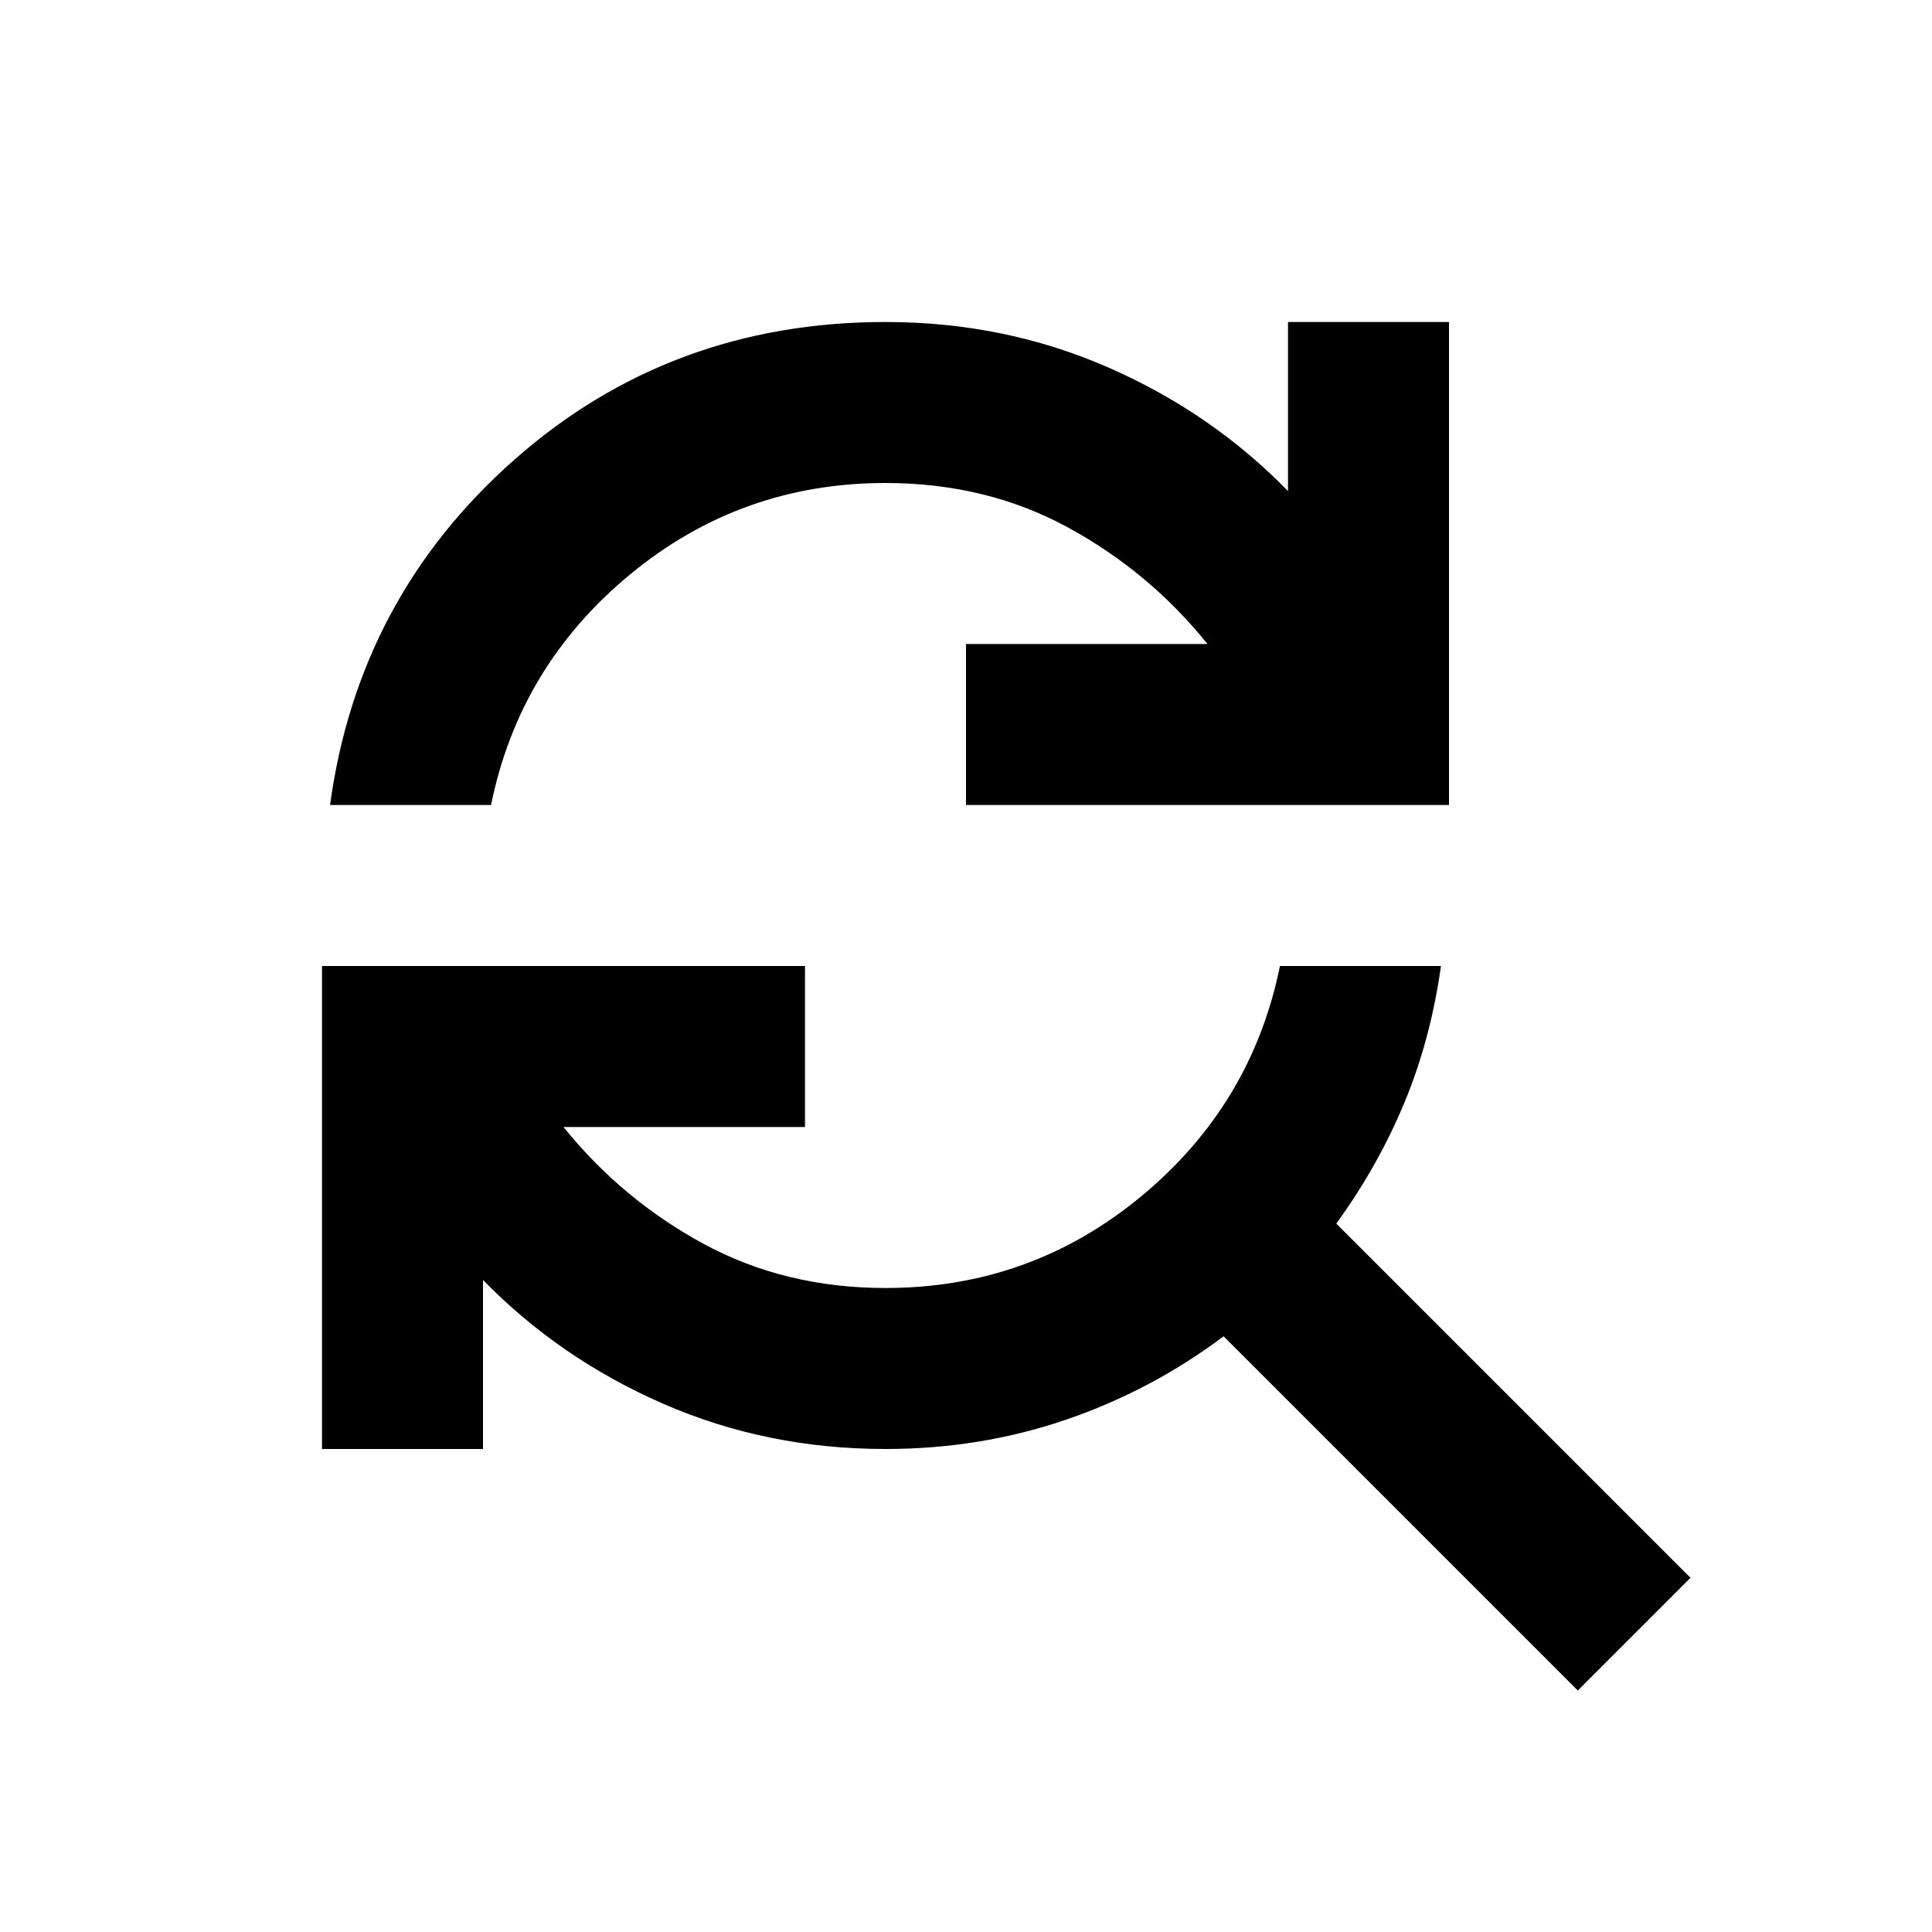
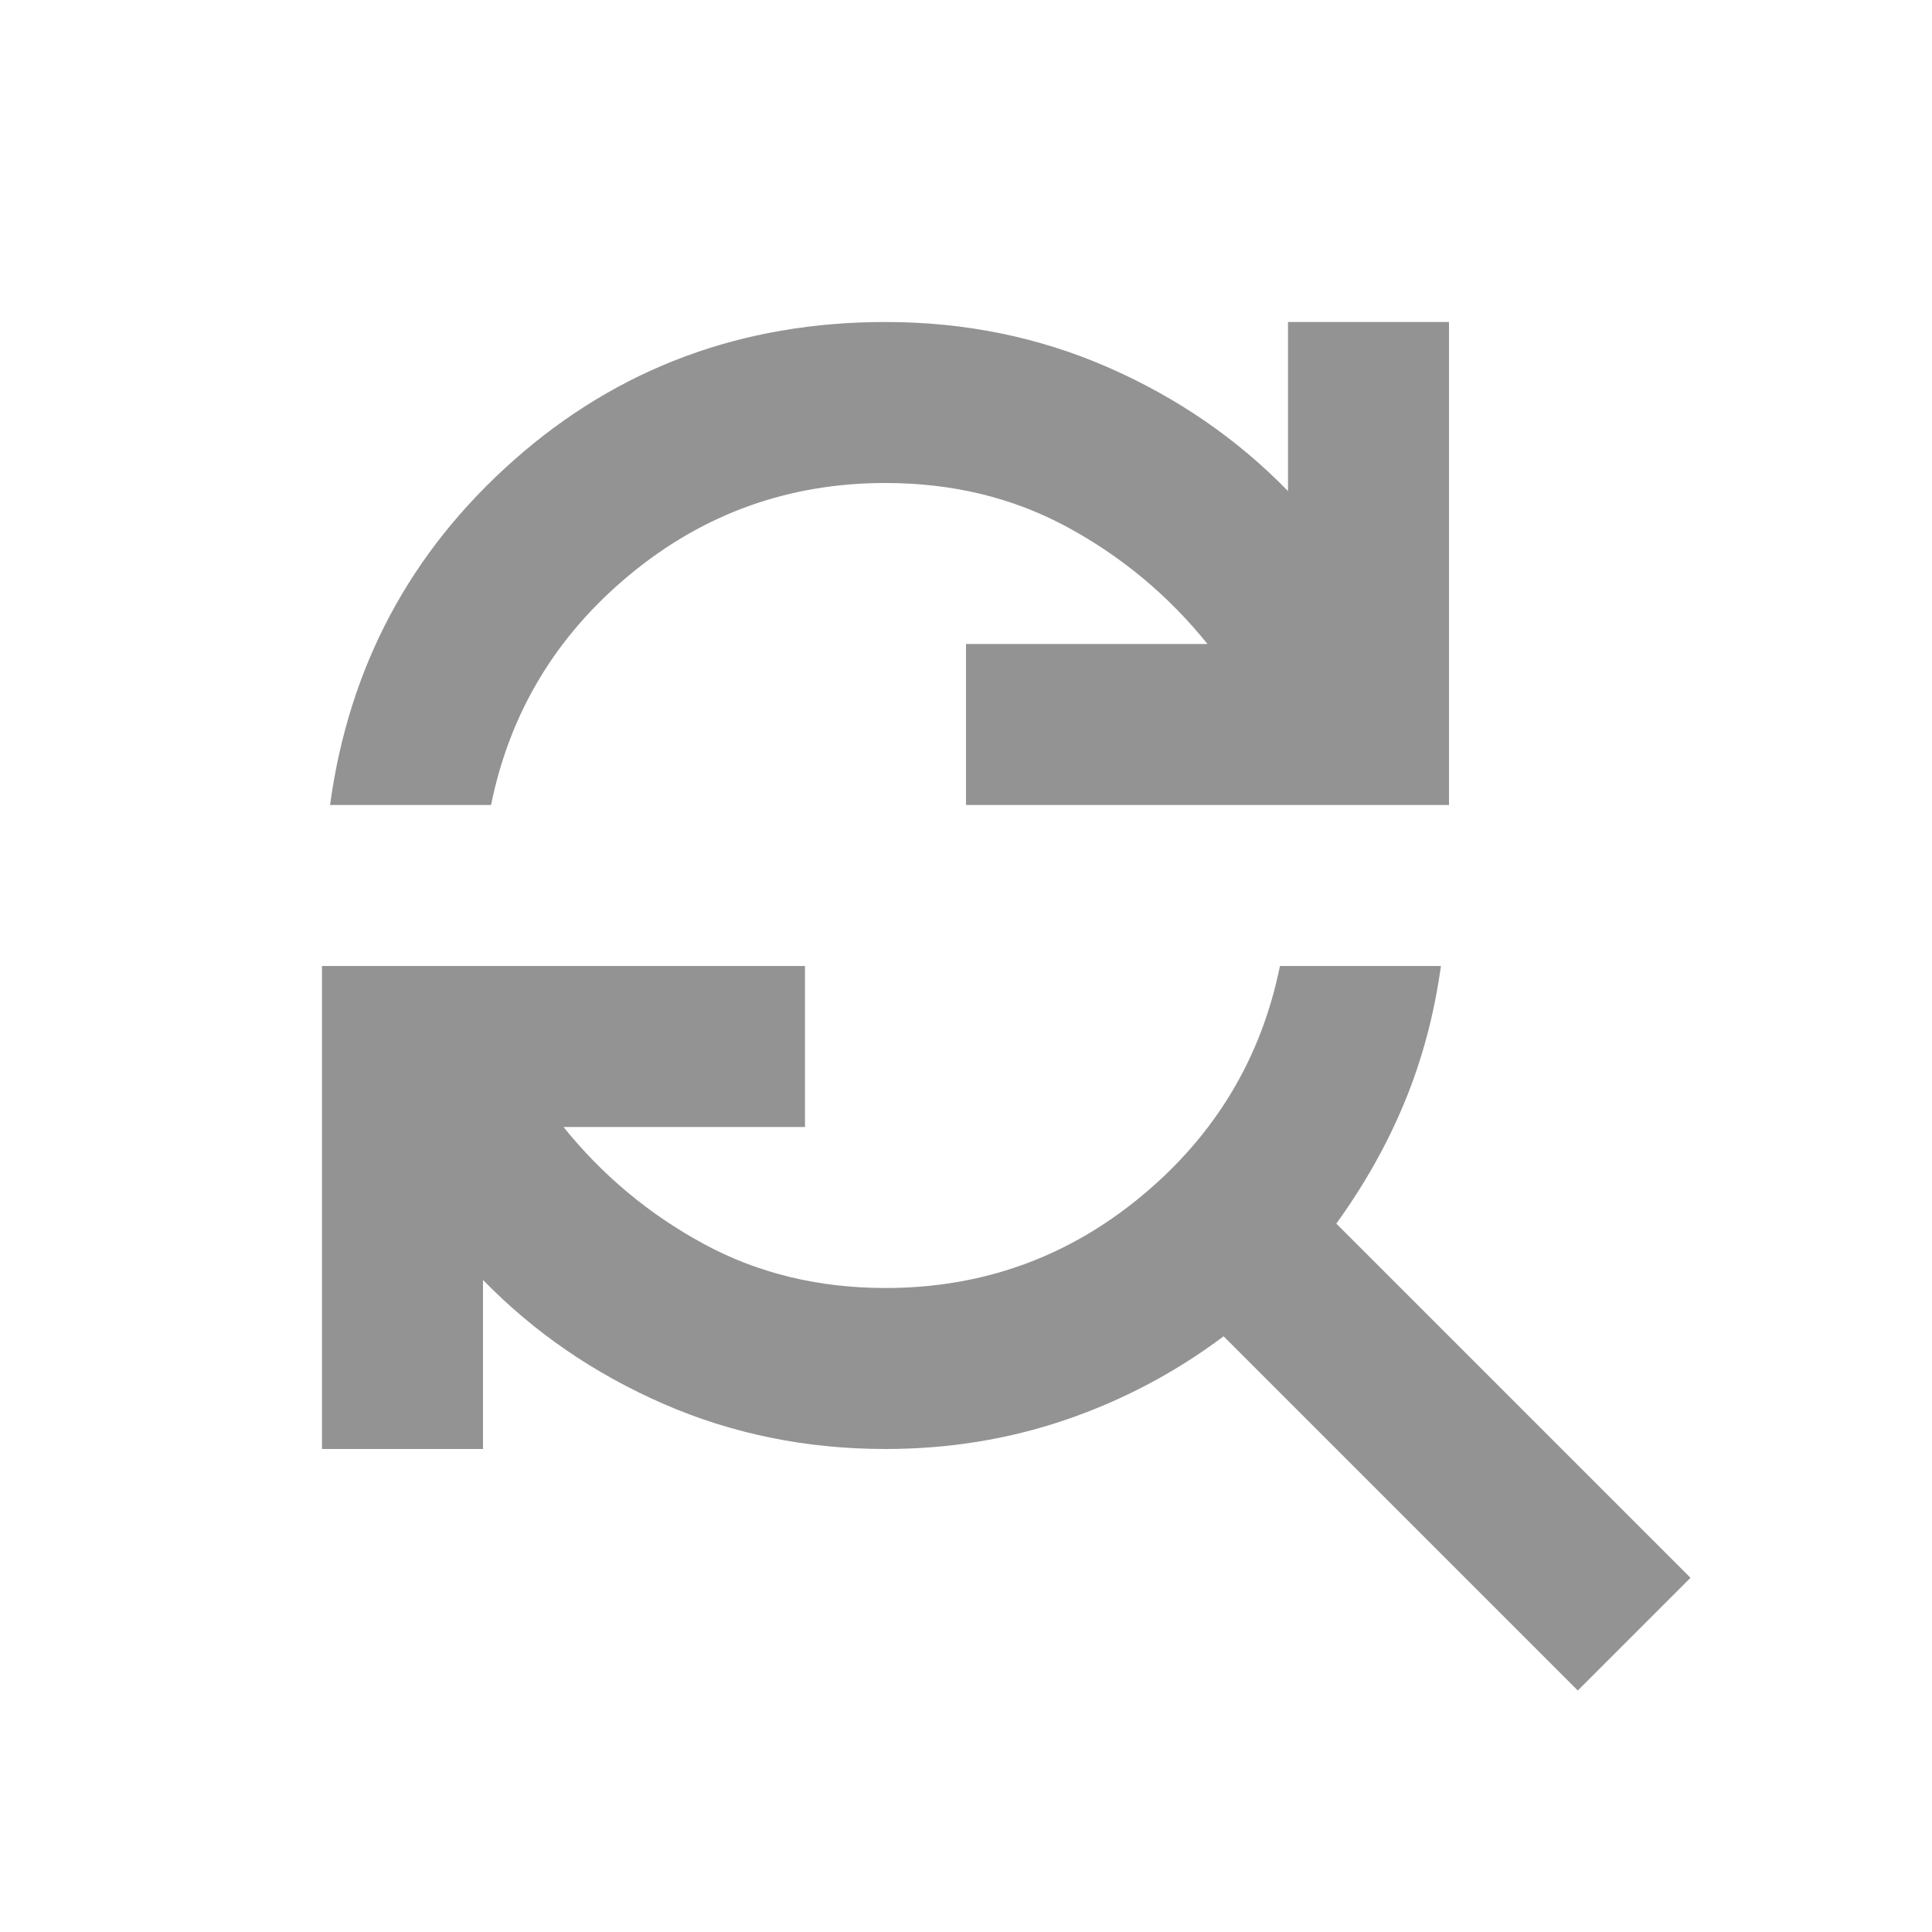
<svg xmlns="http://www.w3.org/2000/svg" height="24" viewBox="0 -960 960 960" width="24">
-   <path d="M164-560q14-103 91.5-171.5T440-800q59 0 110.5 22.5T640-716v-84h80v240H480v-80h120q-29-36-69.5-58T440-720q-72 0-127 45.5T244-560h-80Zm620 440L608-296q-36 27-78.5 41.5T440-240q-59 0-110.5-22.5T240-324v84h-80v-240h240v80H280q29 36 69.5 58t90.5 22q72 0 127-45.5T636-480h80q-5 36-18 67.5T664-352l176 176-56 56Z" />
+   <path d="M164-560q14-103 91.5-171.5T440-800q59 0 110.5 22.5T640-716v-84h80v240H480v-80h120q-29-36-69.5-58T440-720q-72 0-127 45.5T244-560h-80Zm620 440L608-296q-36 27-78.5 41.5T440-240q-59 0-110.5-22.5T240-324v84h-80v-240h240v80H280q29 36 69.5 58t90.5 22q72 0 127-45.5T636-480h80q-5 36-18 67.5T664-352l176 176-56 56Z" fill="#939393" />
</svg>
